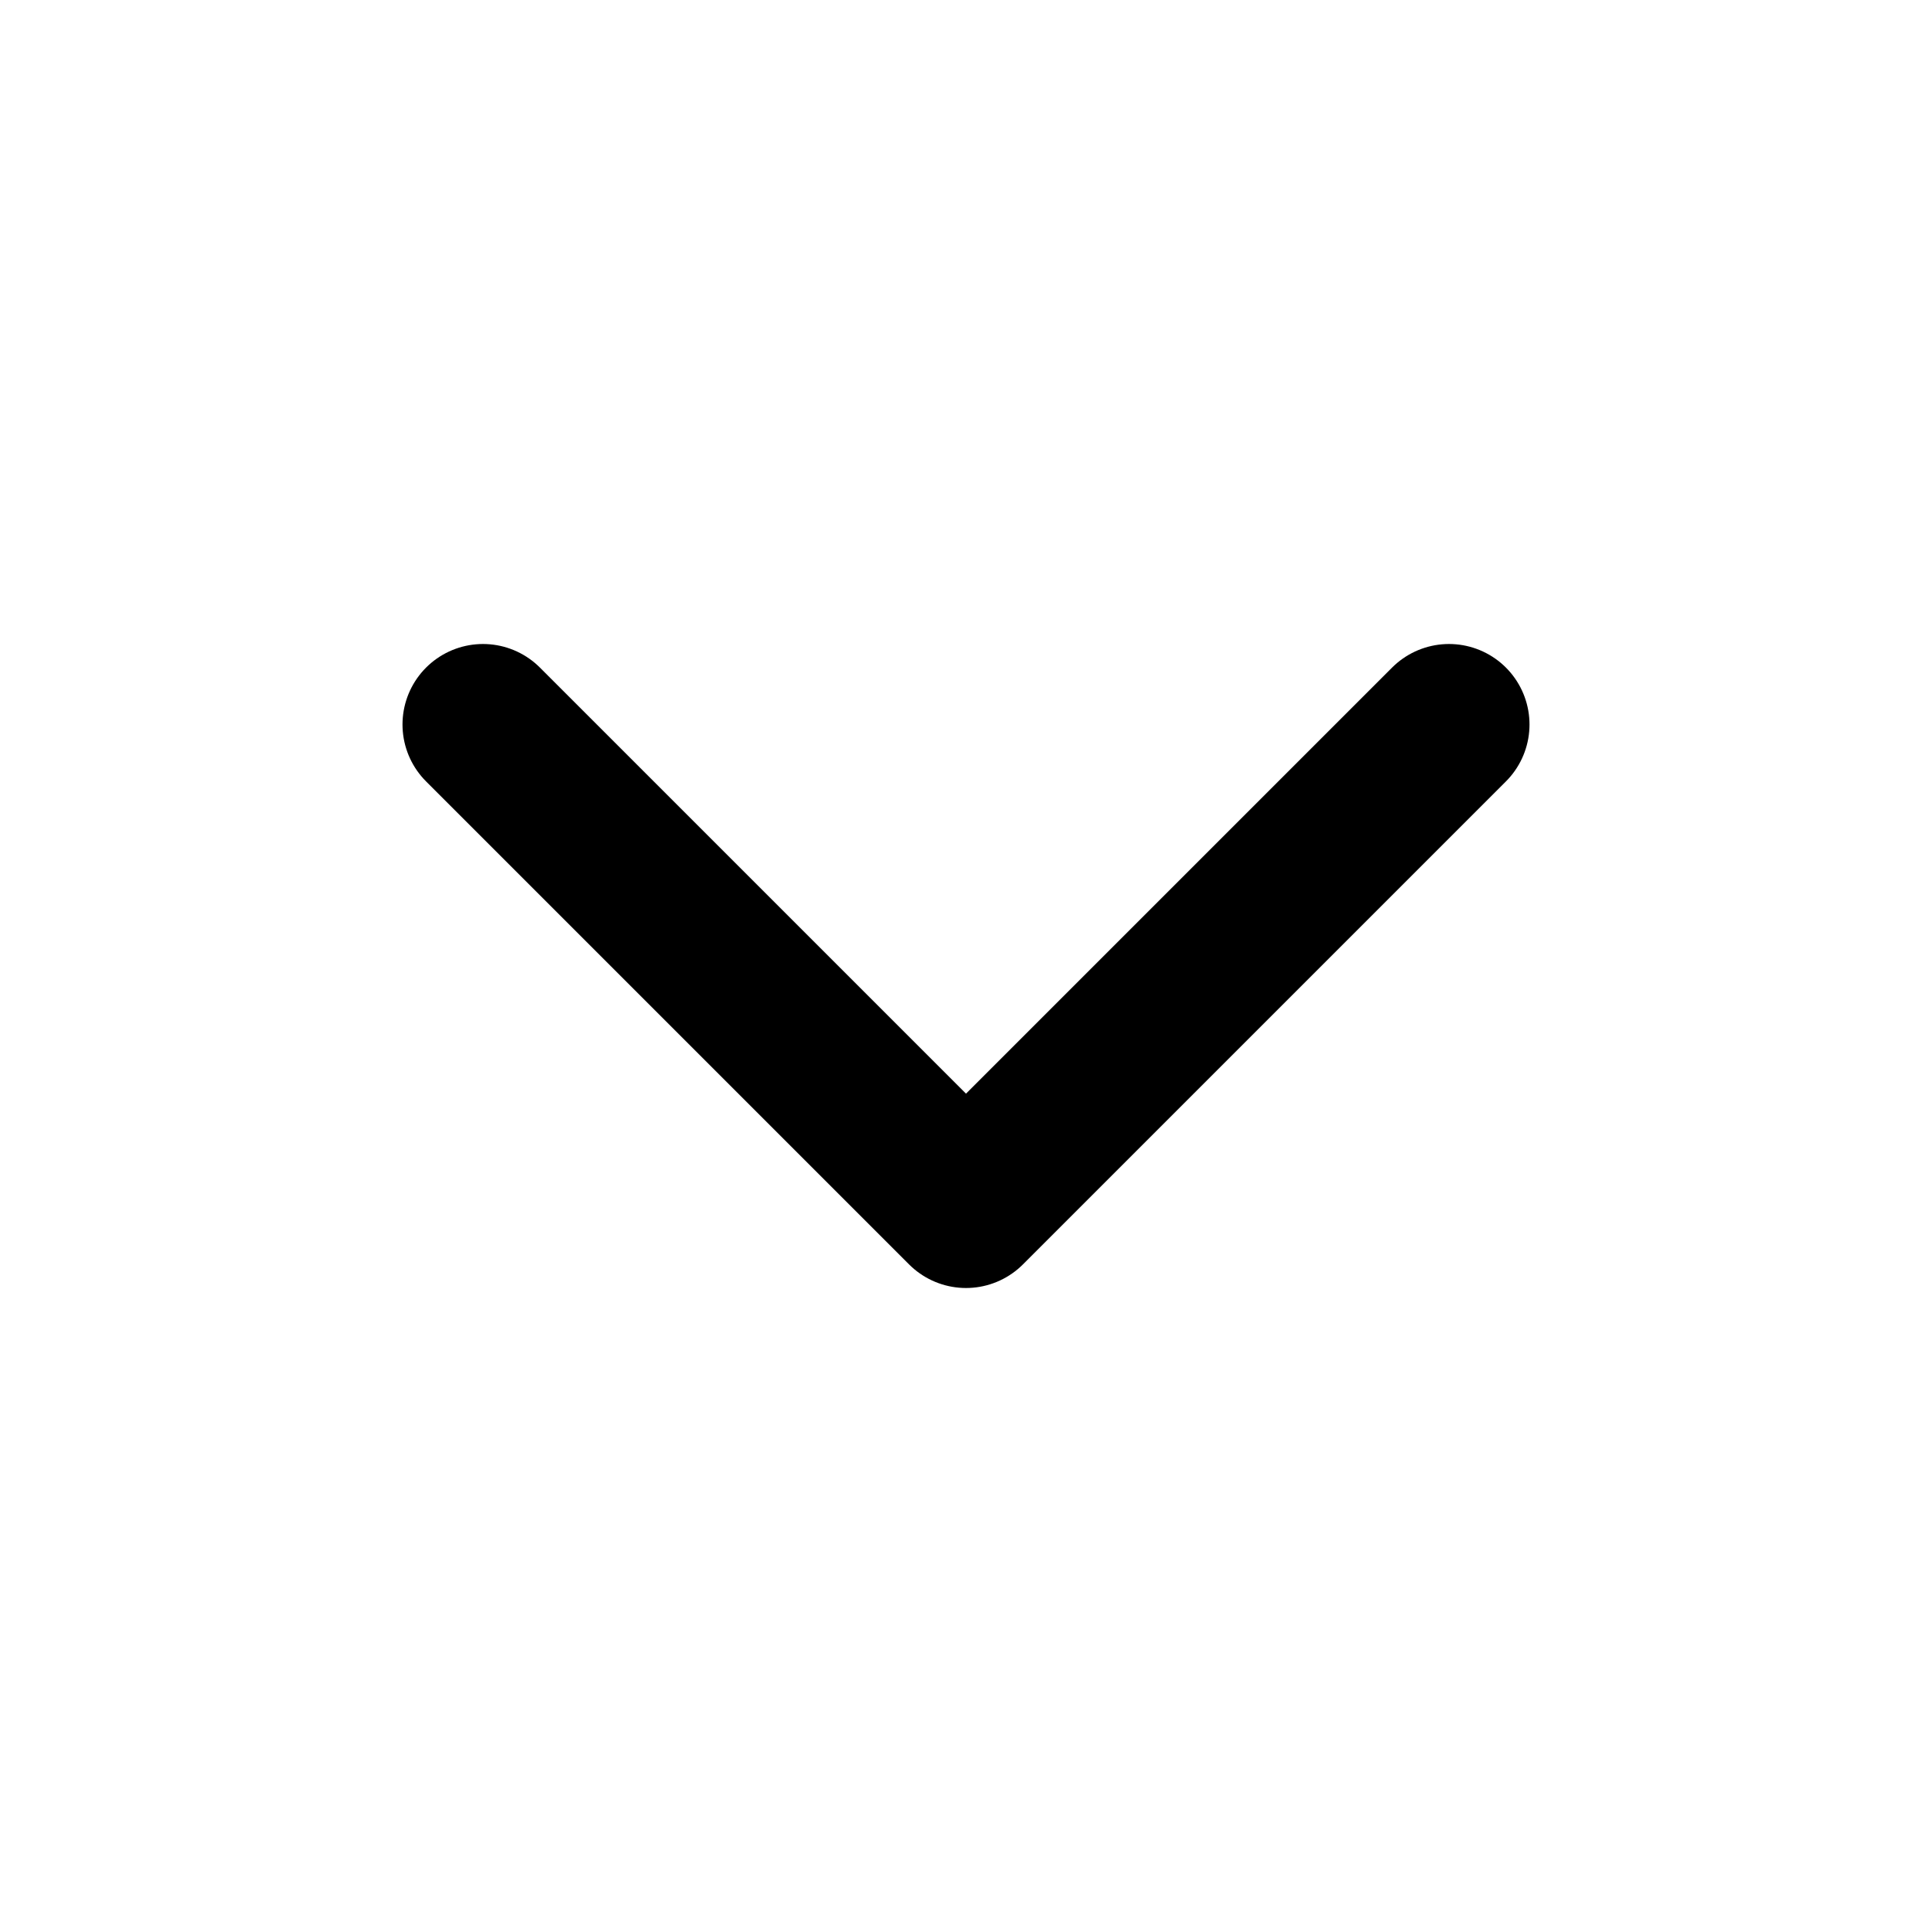
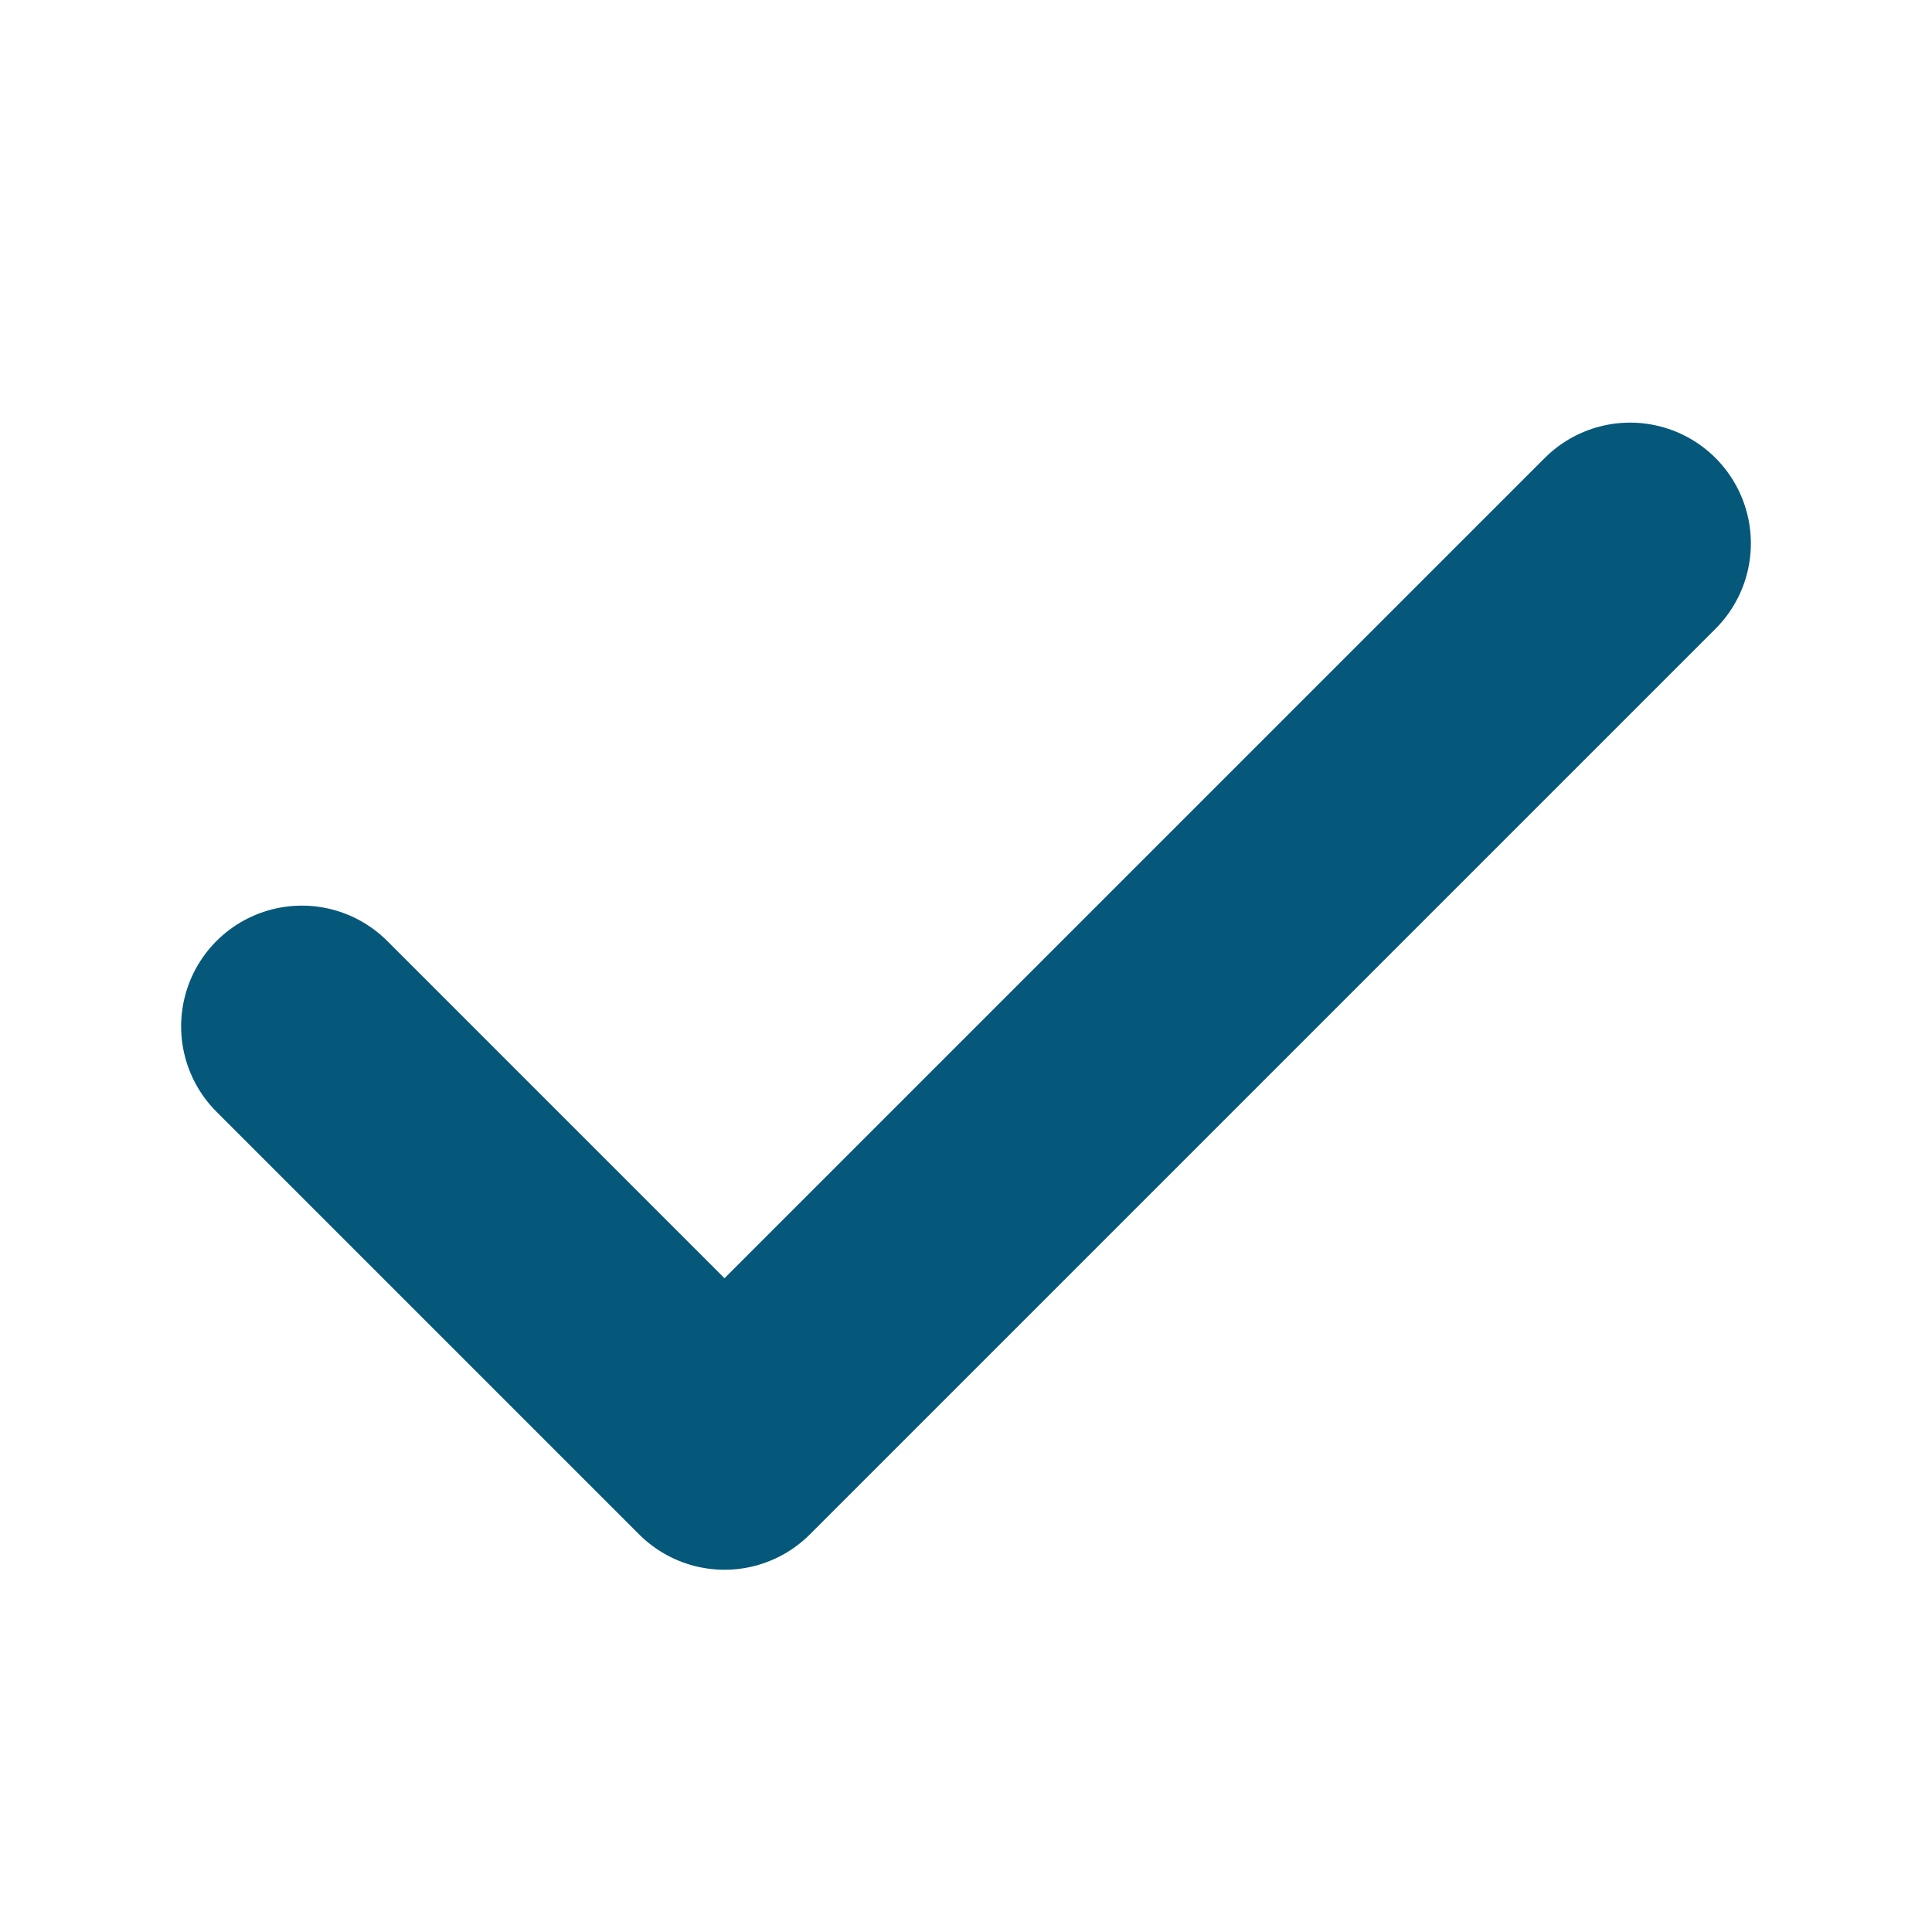
- <svg xmlns="http://www.w3.org/2000/svg" width="18" height="18" viewBox="0 0 18 18" fill="none">
-   <path d="M4.5 6.75L9 11.25L13.5 6.75" stroke="currentColor" stroke-width="1.5" stroke-linecap="round" stroke-linejoin="round" />
+ <svg xmlns="http://www.w3.org/2000/svg" width="16" height="16" viewBox="0 0 16 16" fill="none">
+   <path d="M13.5 4.5L6 12L2.5 8.5" stroke="#05587A" stroke-width="2" stroke-linecap="round" stroke-linejoin="round" fill="none" />
</svg>
